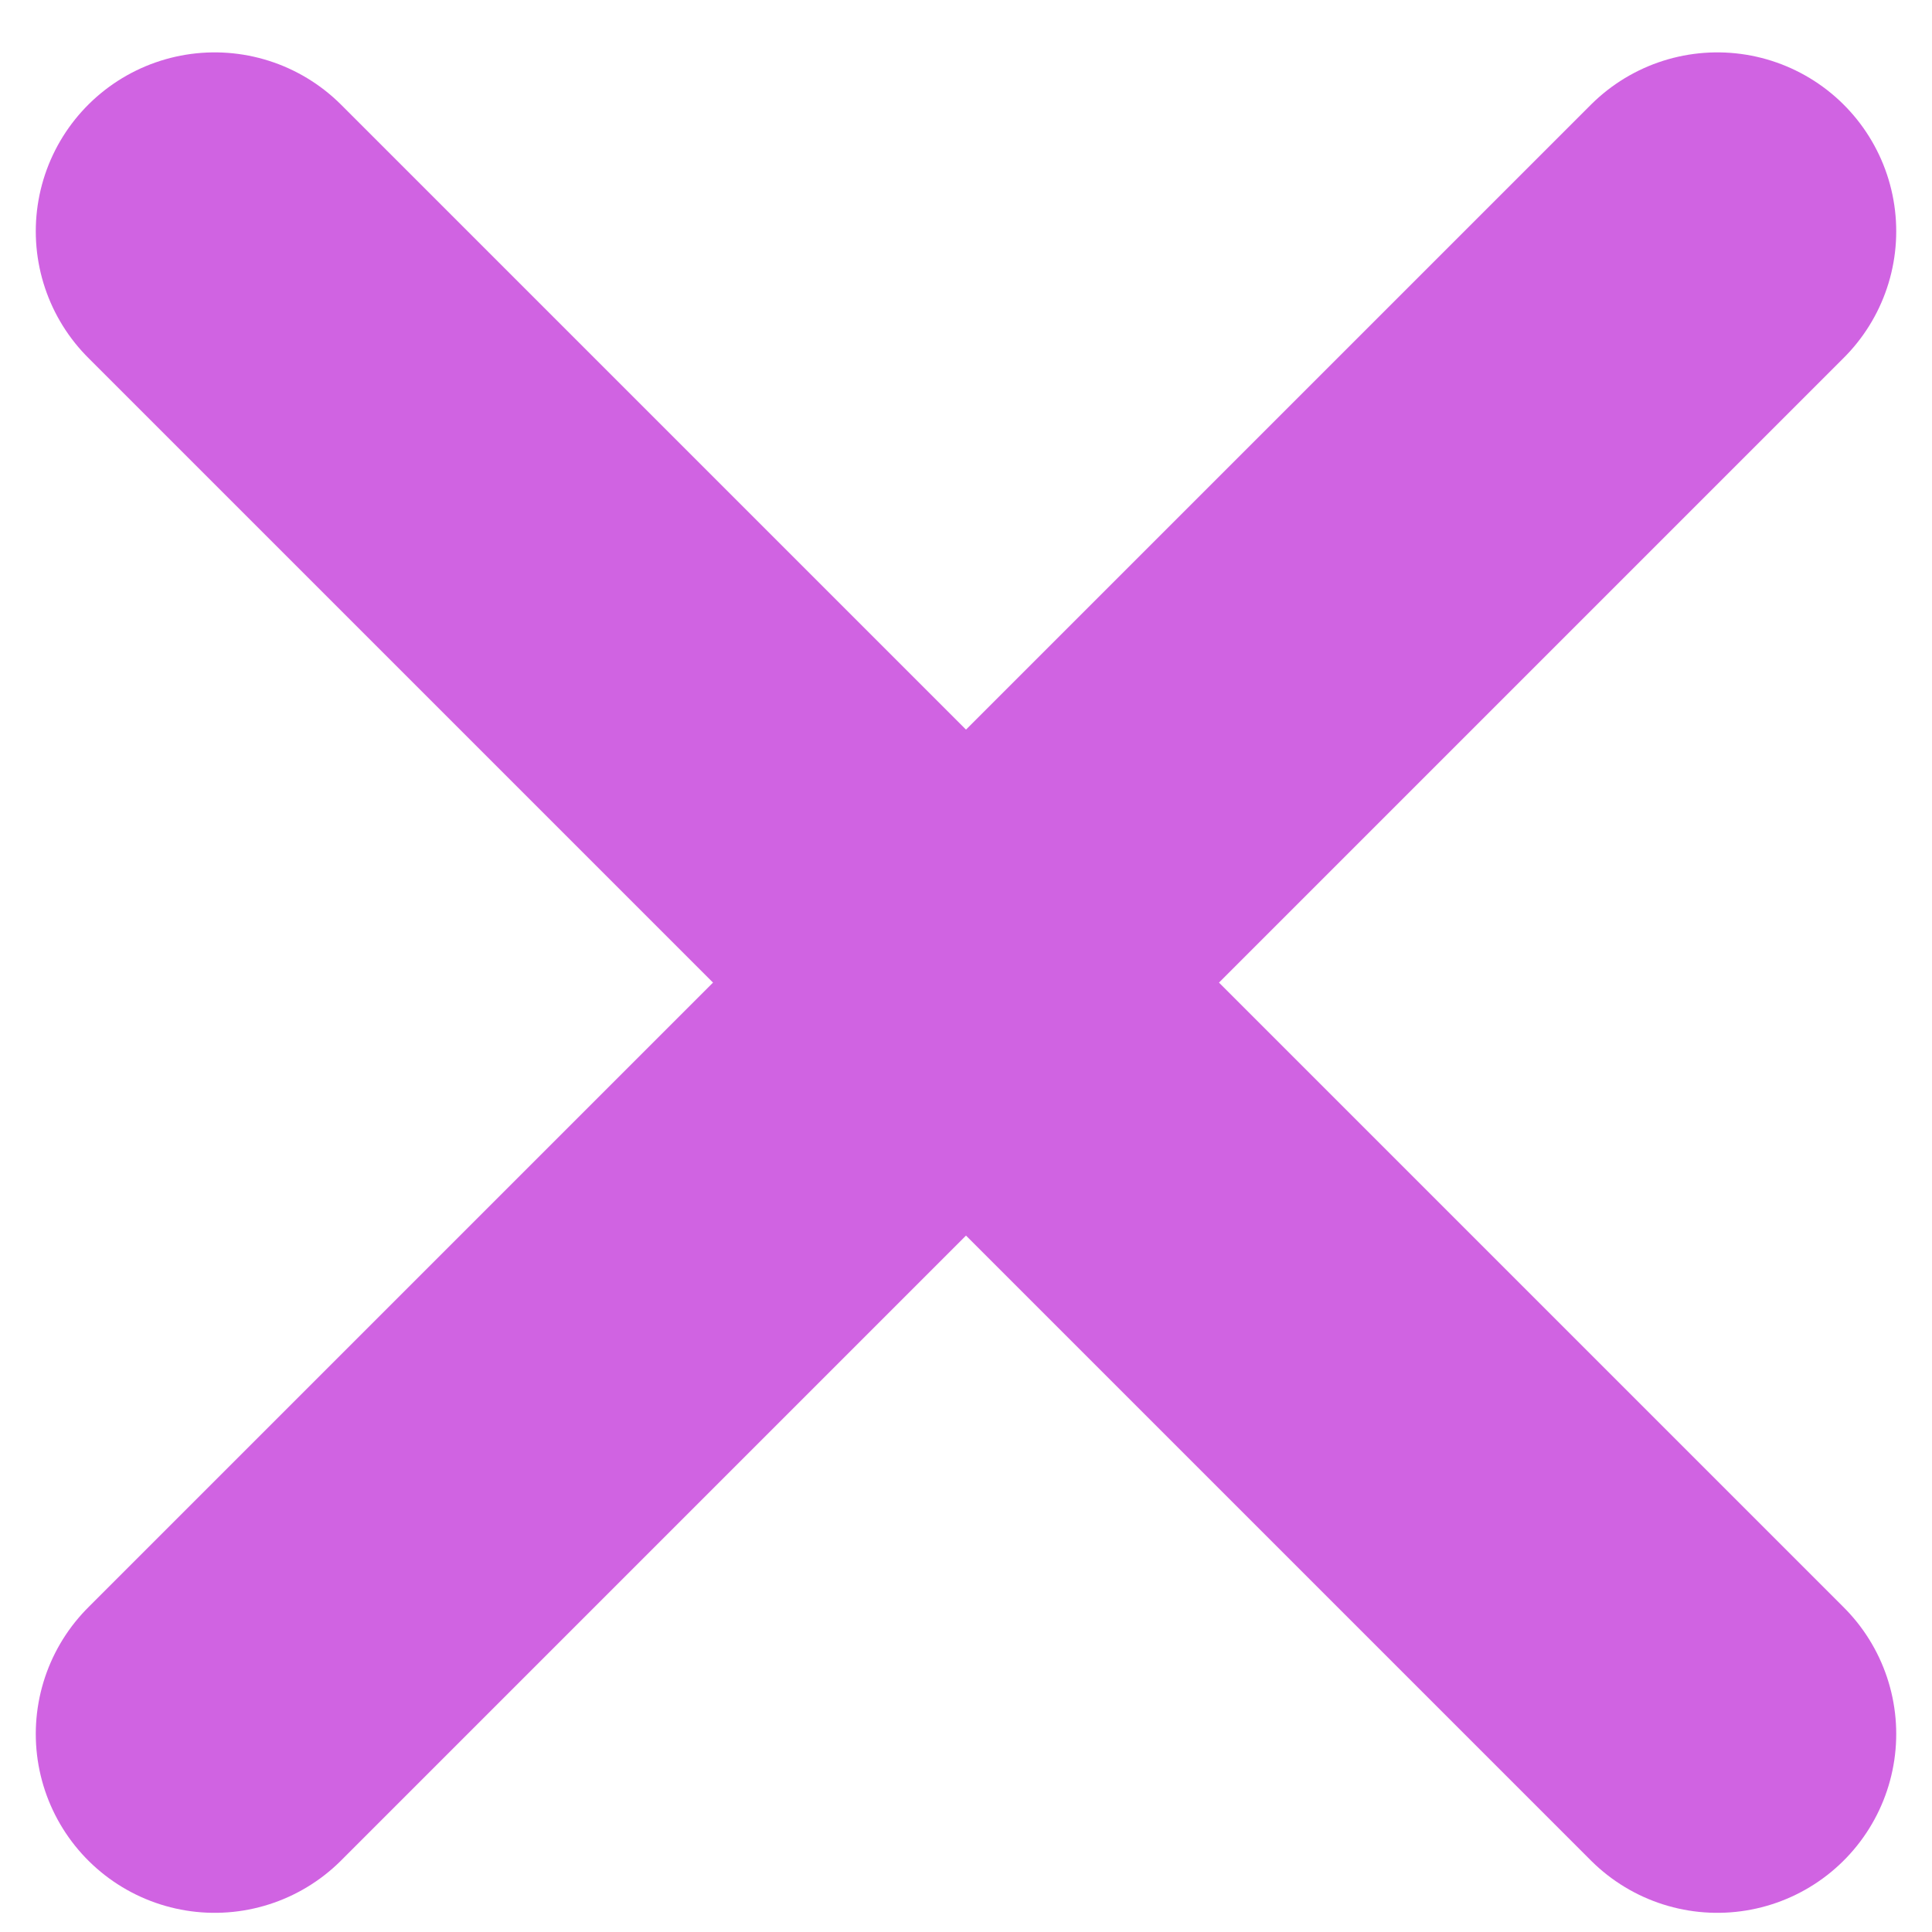
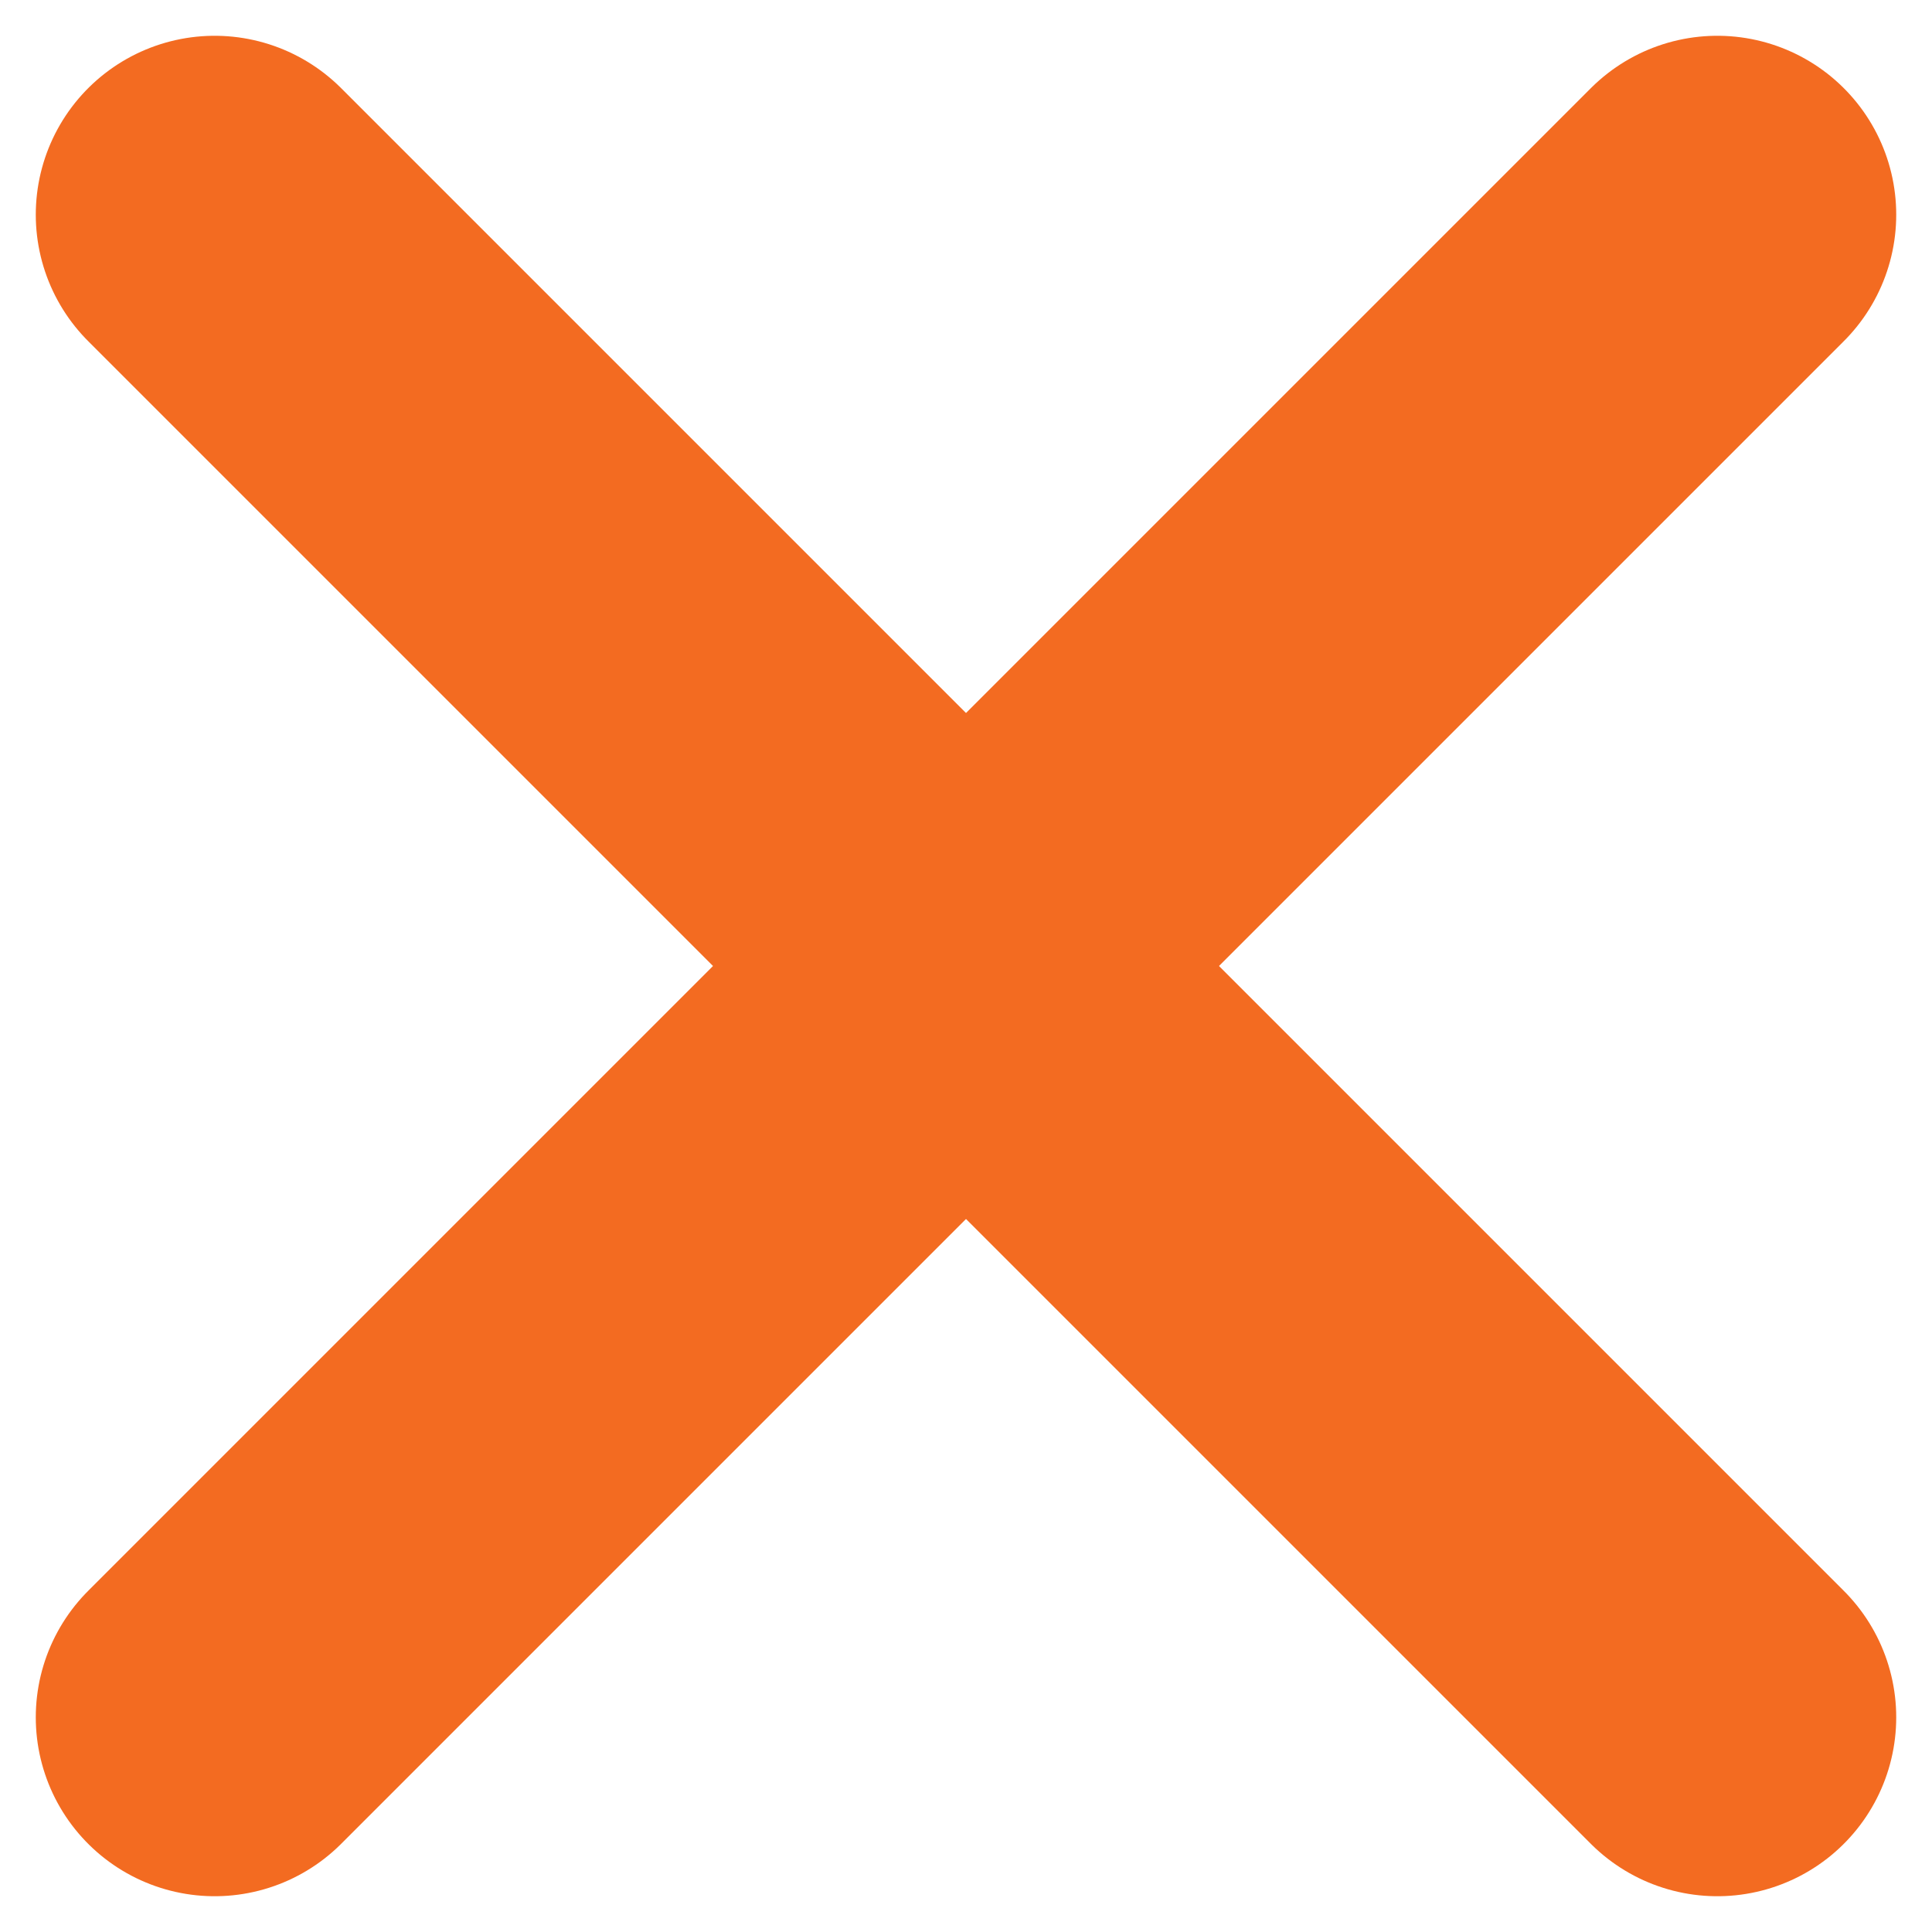
<svg xmlns="http://www.w3.org/2000/svg" width="27" height="27" viewBox="0 0 27 27" fill="none">
-   <path d="M3 3.232L24 24.232" stroke="#D063E2" stroke-width="5" stroke-linecap="round" />
-   <path d="M3 24.232L24 3.232" stroke="#D063E2" stroke-width="5" stroke-linecap="round" />
+   <path d="M3 3L24 24" stroke="#F36B21" stroke-width="5" stroke-linecap="round" />
+   <path d="M3 24L24 3" stroke="#F36B21" stroke-width="5" stroke-linecap="round" />
</svg>
